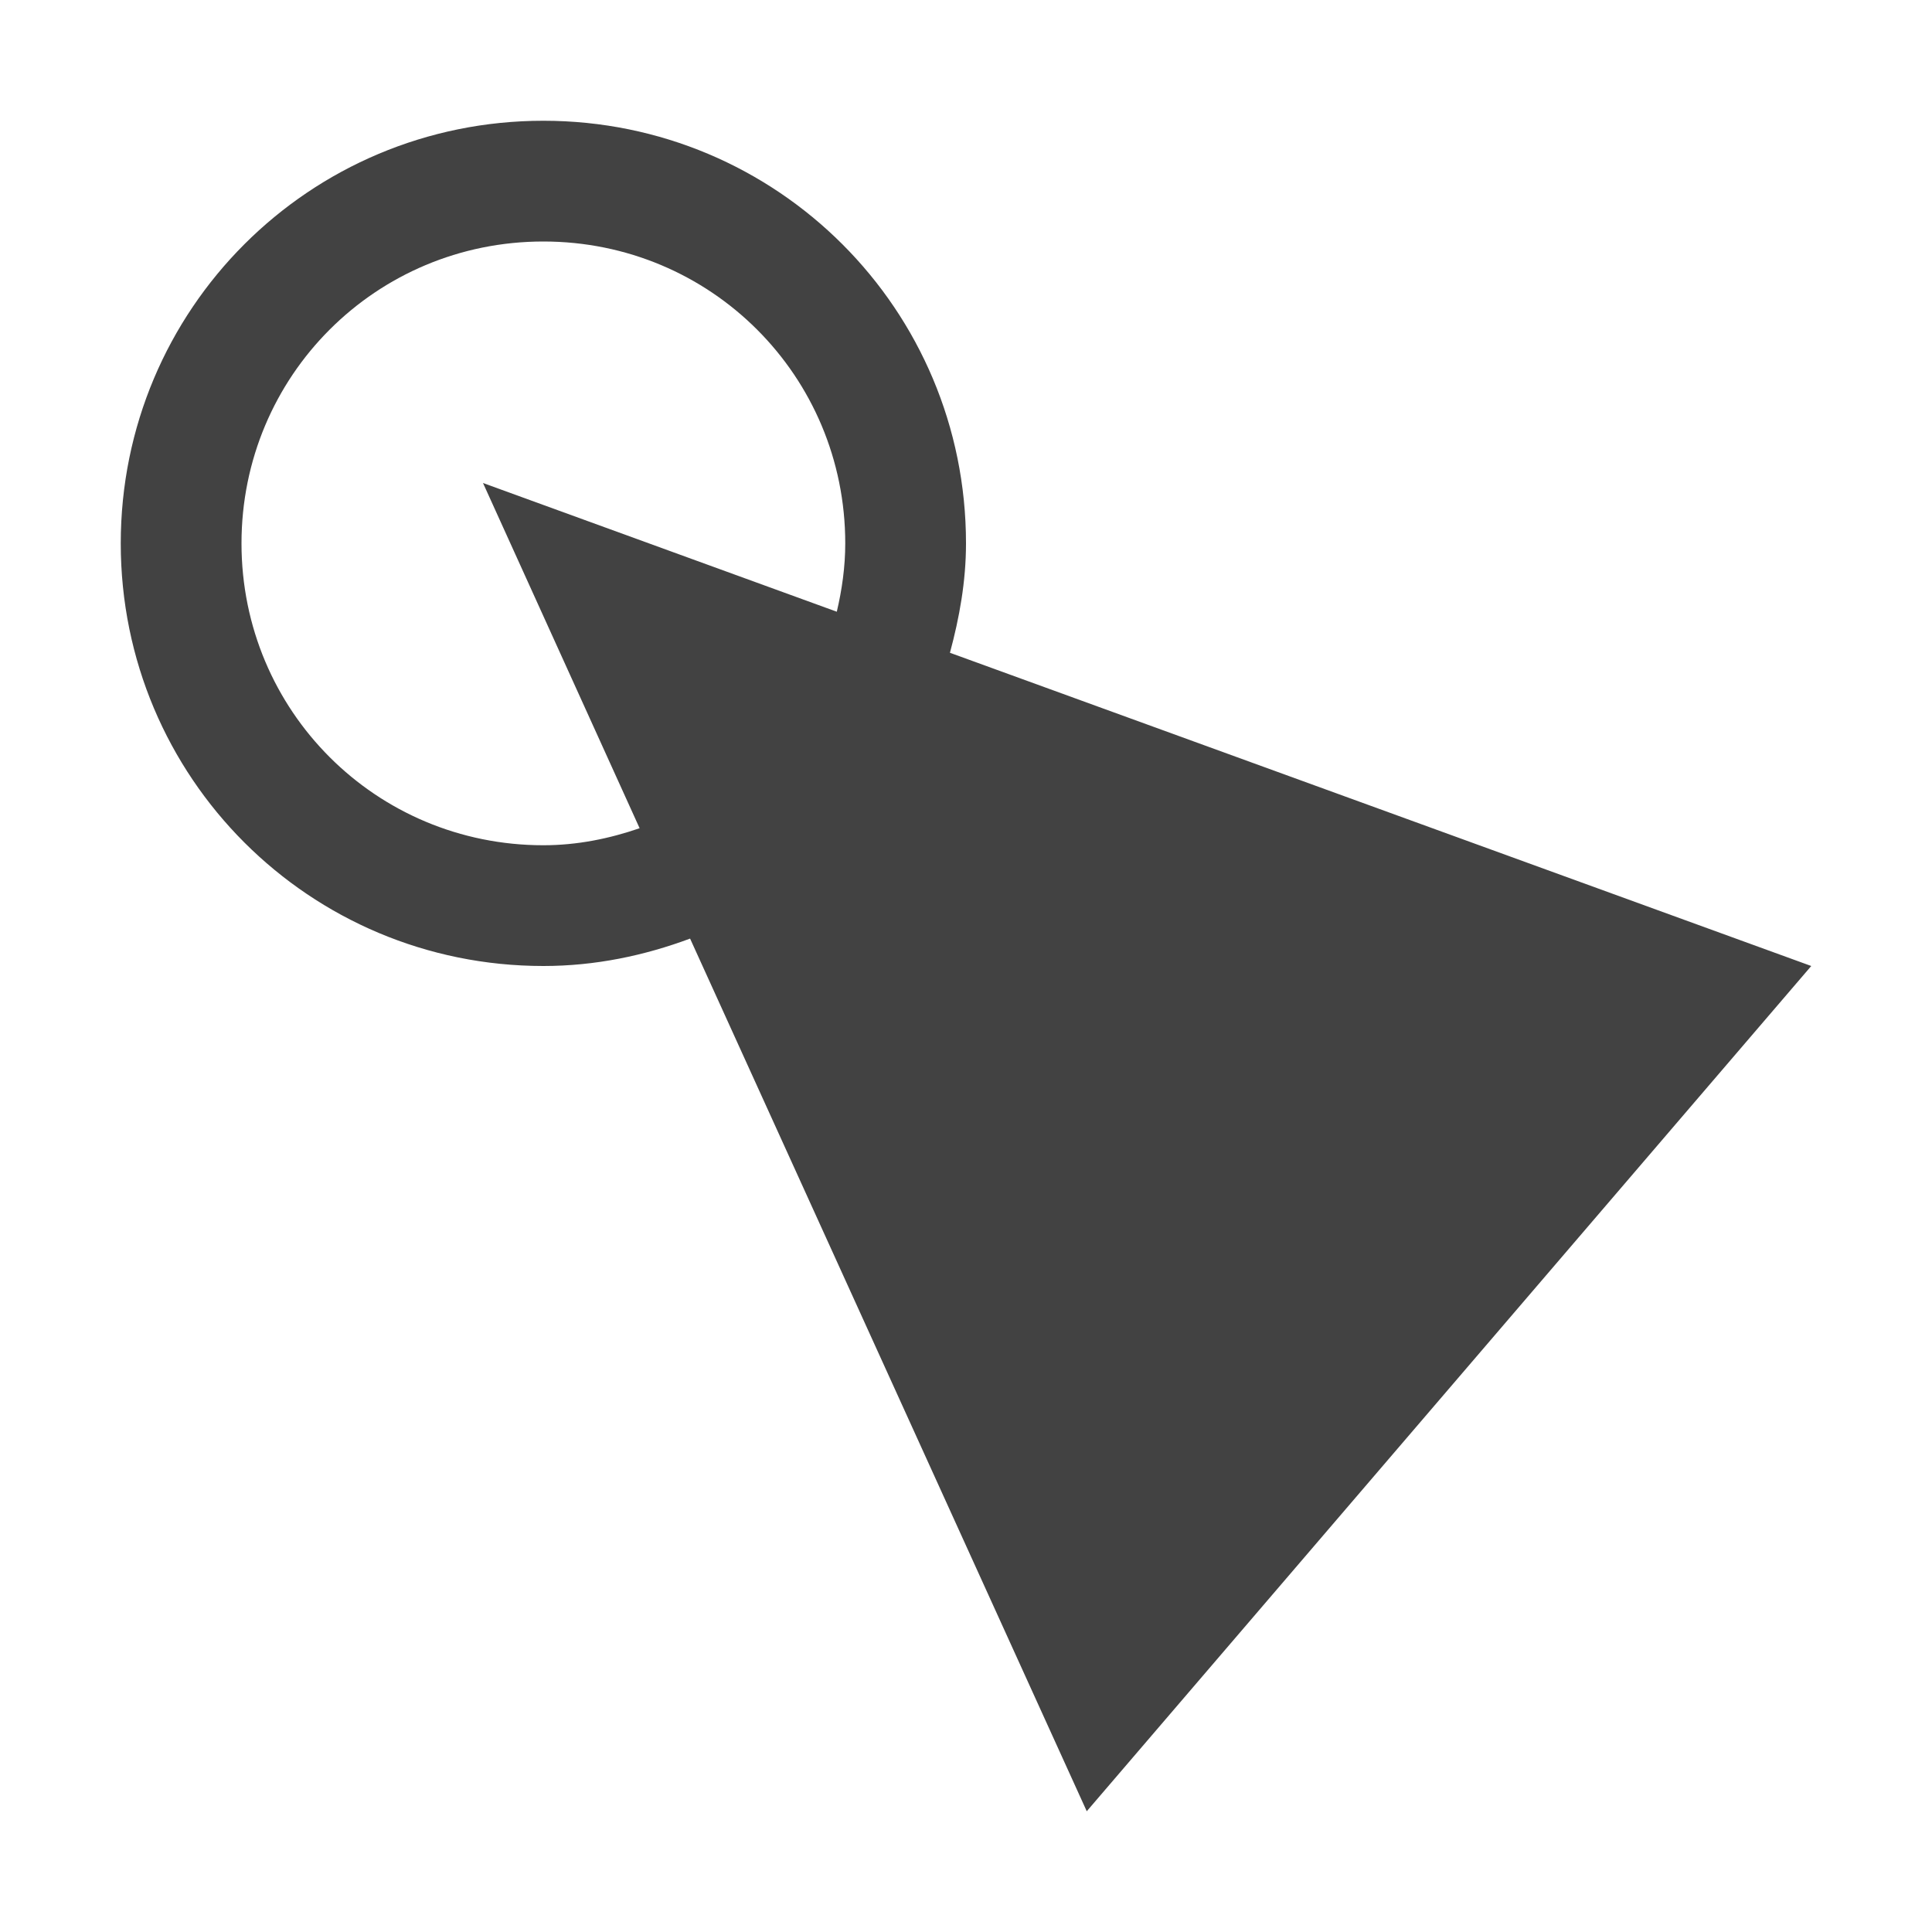
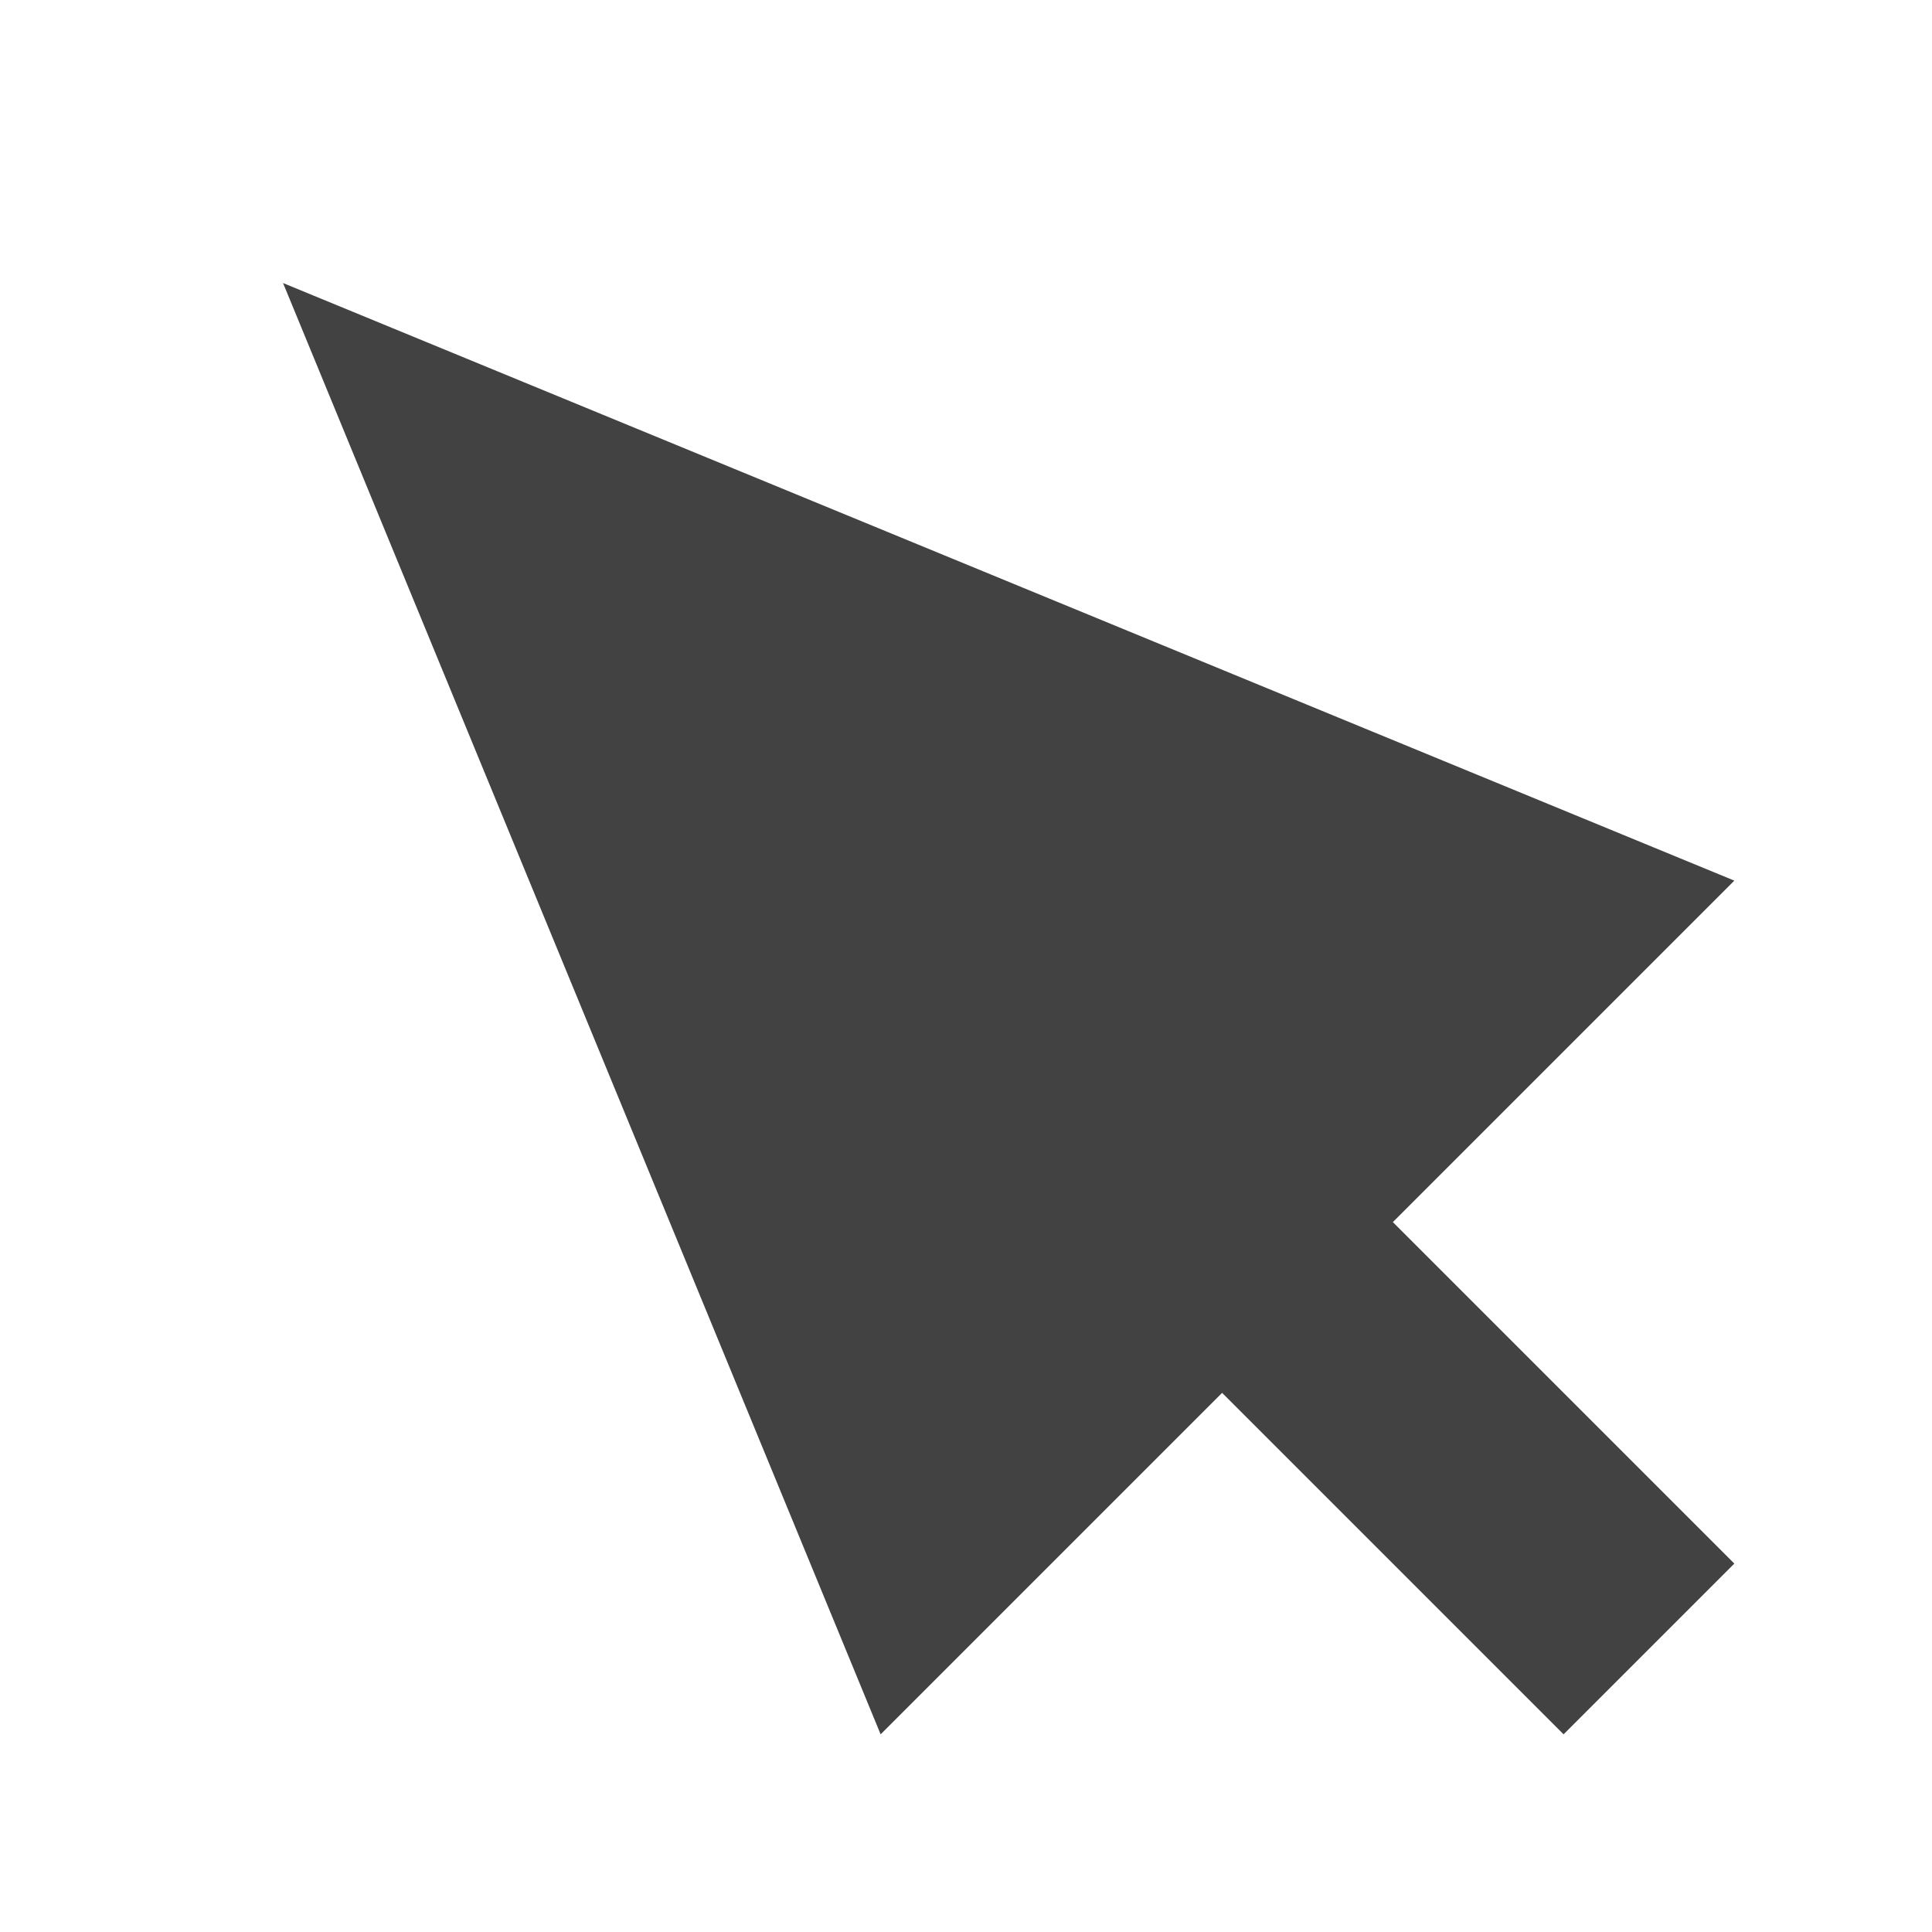
<svg xmlns="http://www.w3.org/2000/svg" width="16px" height="16px" viewBox="0 0 16 16" version="1.1">
  <g id="surface1">
    <defs>
      <style id="current-color-scheme" type="text/css">
   .ColorScheme-Text { color:#424242; } .ColorScheme-Highlight { color:#eeeeee; }
  </style>
    </defs>
-     <path style="fill:currentColor" class="ColorScheme-Text" d="M 4.5 1 C 2.562 1 1 2.562 1 4.5 C 1 6.438 2.562 8 4.5 8 C 4.93 8 5.336 7.914 5.715 7.773 L 9 15 L 15 8 L 7.867 5.406 C 7.945 5.117 8 4.816 8 4.5 C 8 2.562 6.438 1 4.5 1 Z M 4.5 2 C 5.887 2 7 3.113 7 4.5 C 7 4.695 6.973 4.883 6.93 5.066 L 4 4 L 5.297 6.859 C 5.047 6.945 4.781 7 4.5 7 C 3.113 7 2 5.887 2 4.5 C 2 3.113 3.113 2 4.5 2 Z M 4.5 2 " />
+     <path style="fill:currentColor" class="ColorScheme-Text" d="M 2.344 2.344 L 7.293 14.363 L 10.121 11.535 L 12.949 14.363 L 14.363 12.949 L 11.535 10.121 L 14.363 7.293 Z M 2.344 2.344 " />
  </g>
</svg>
